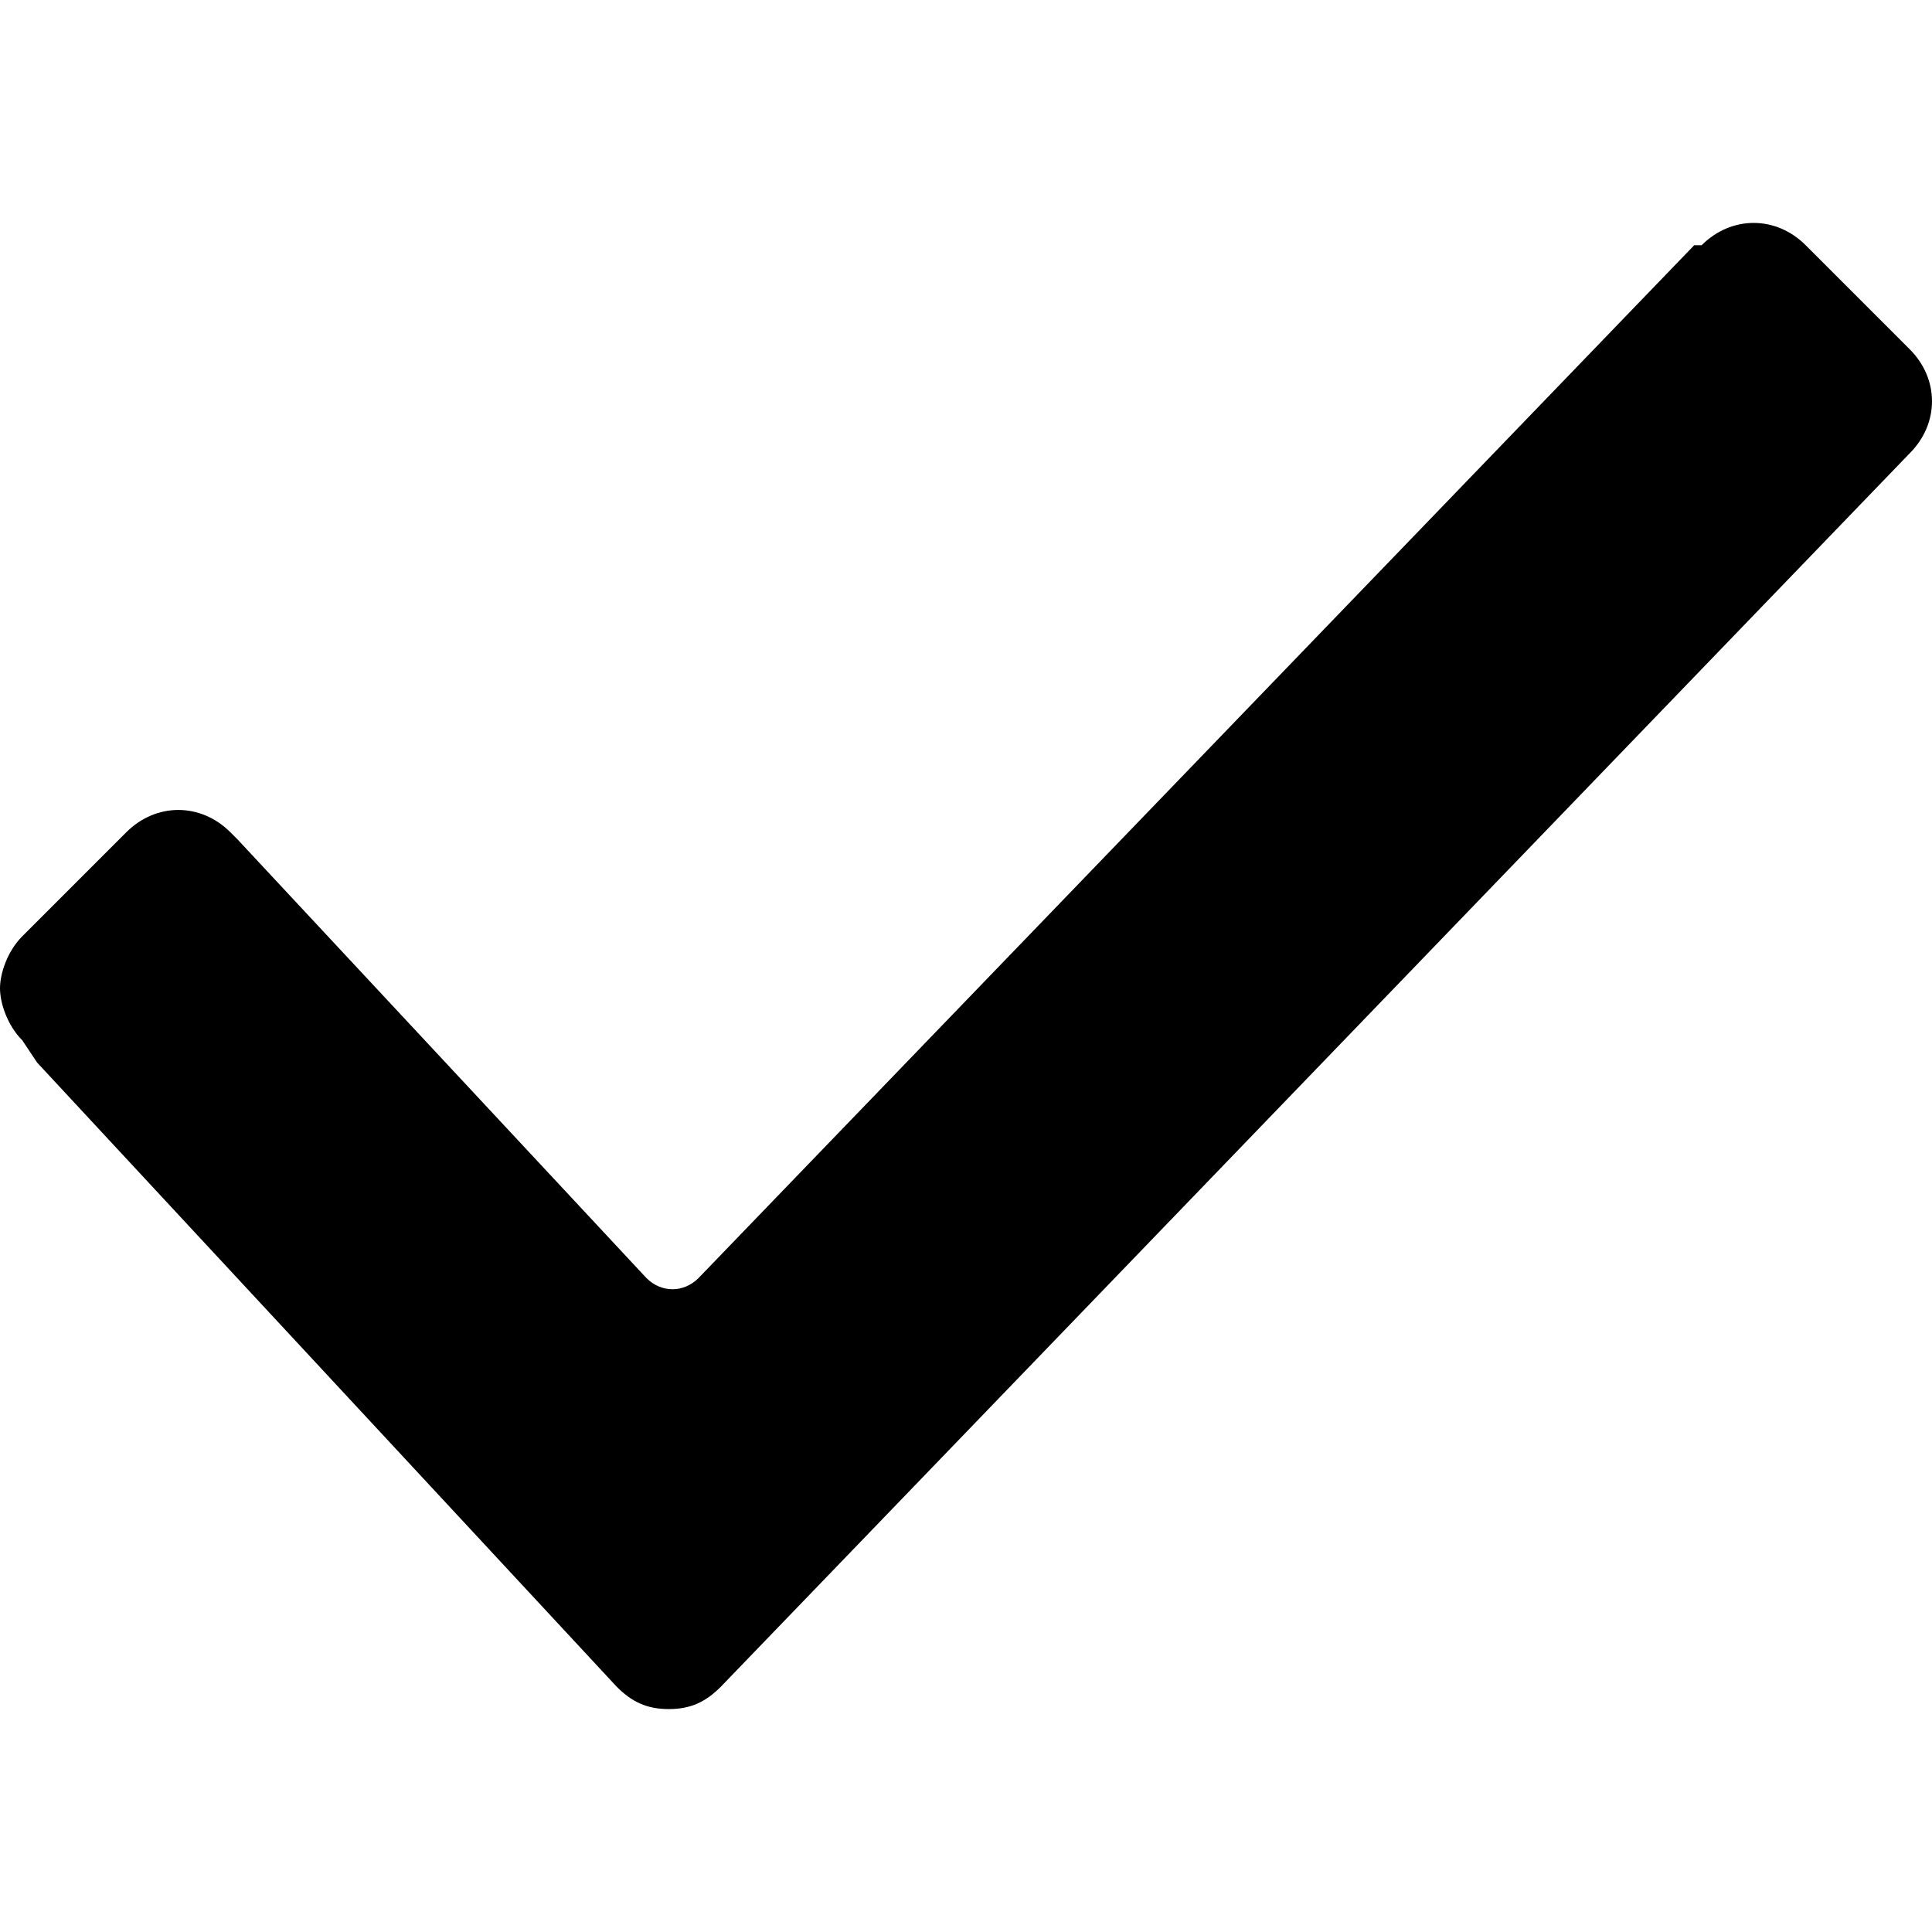
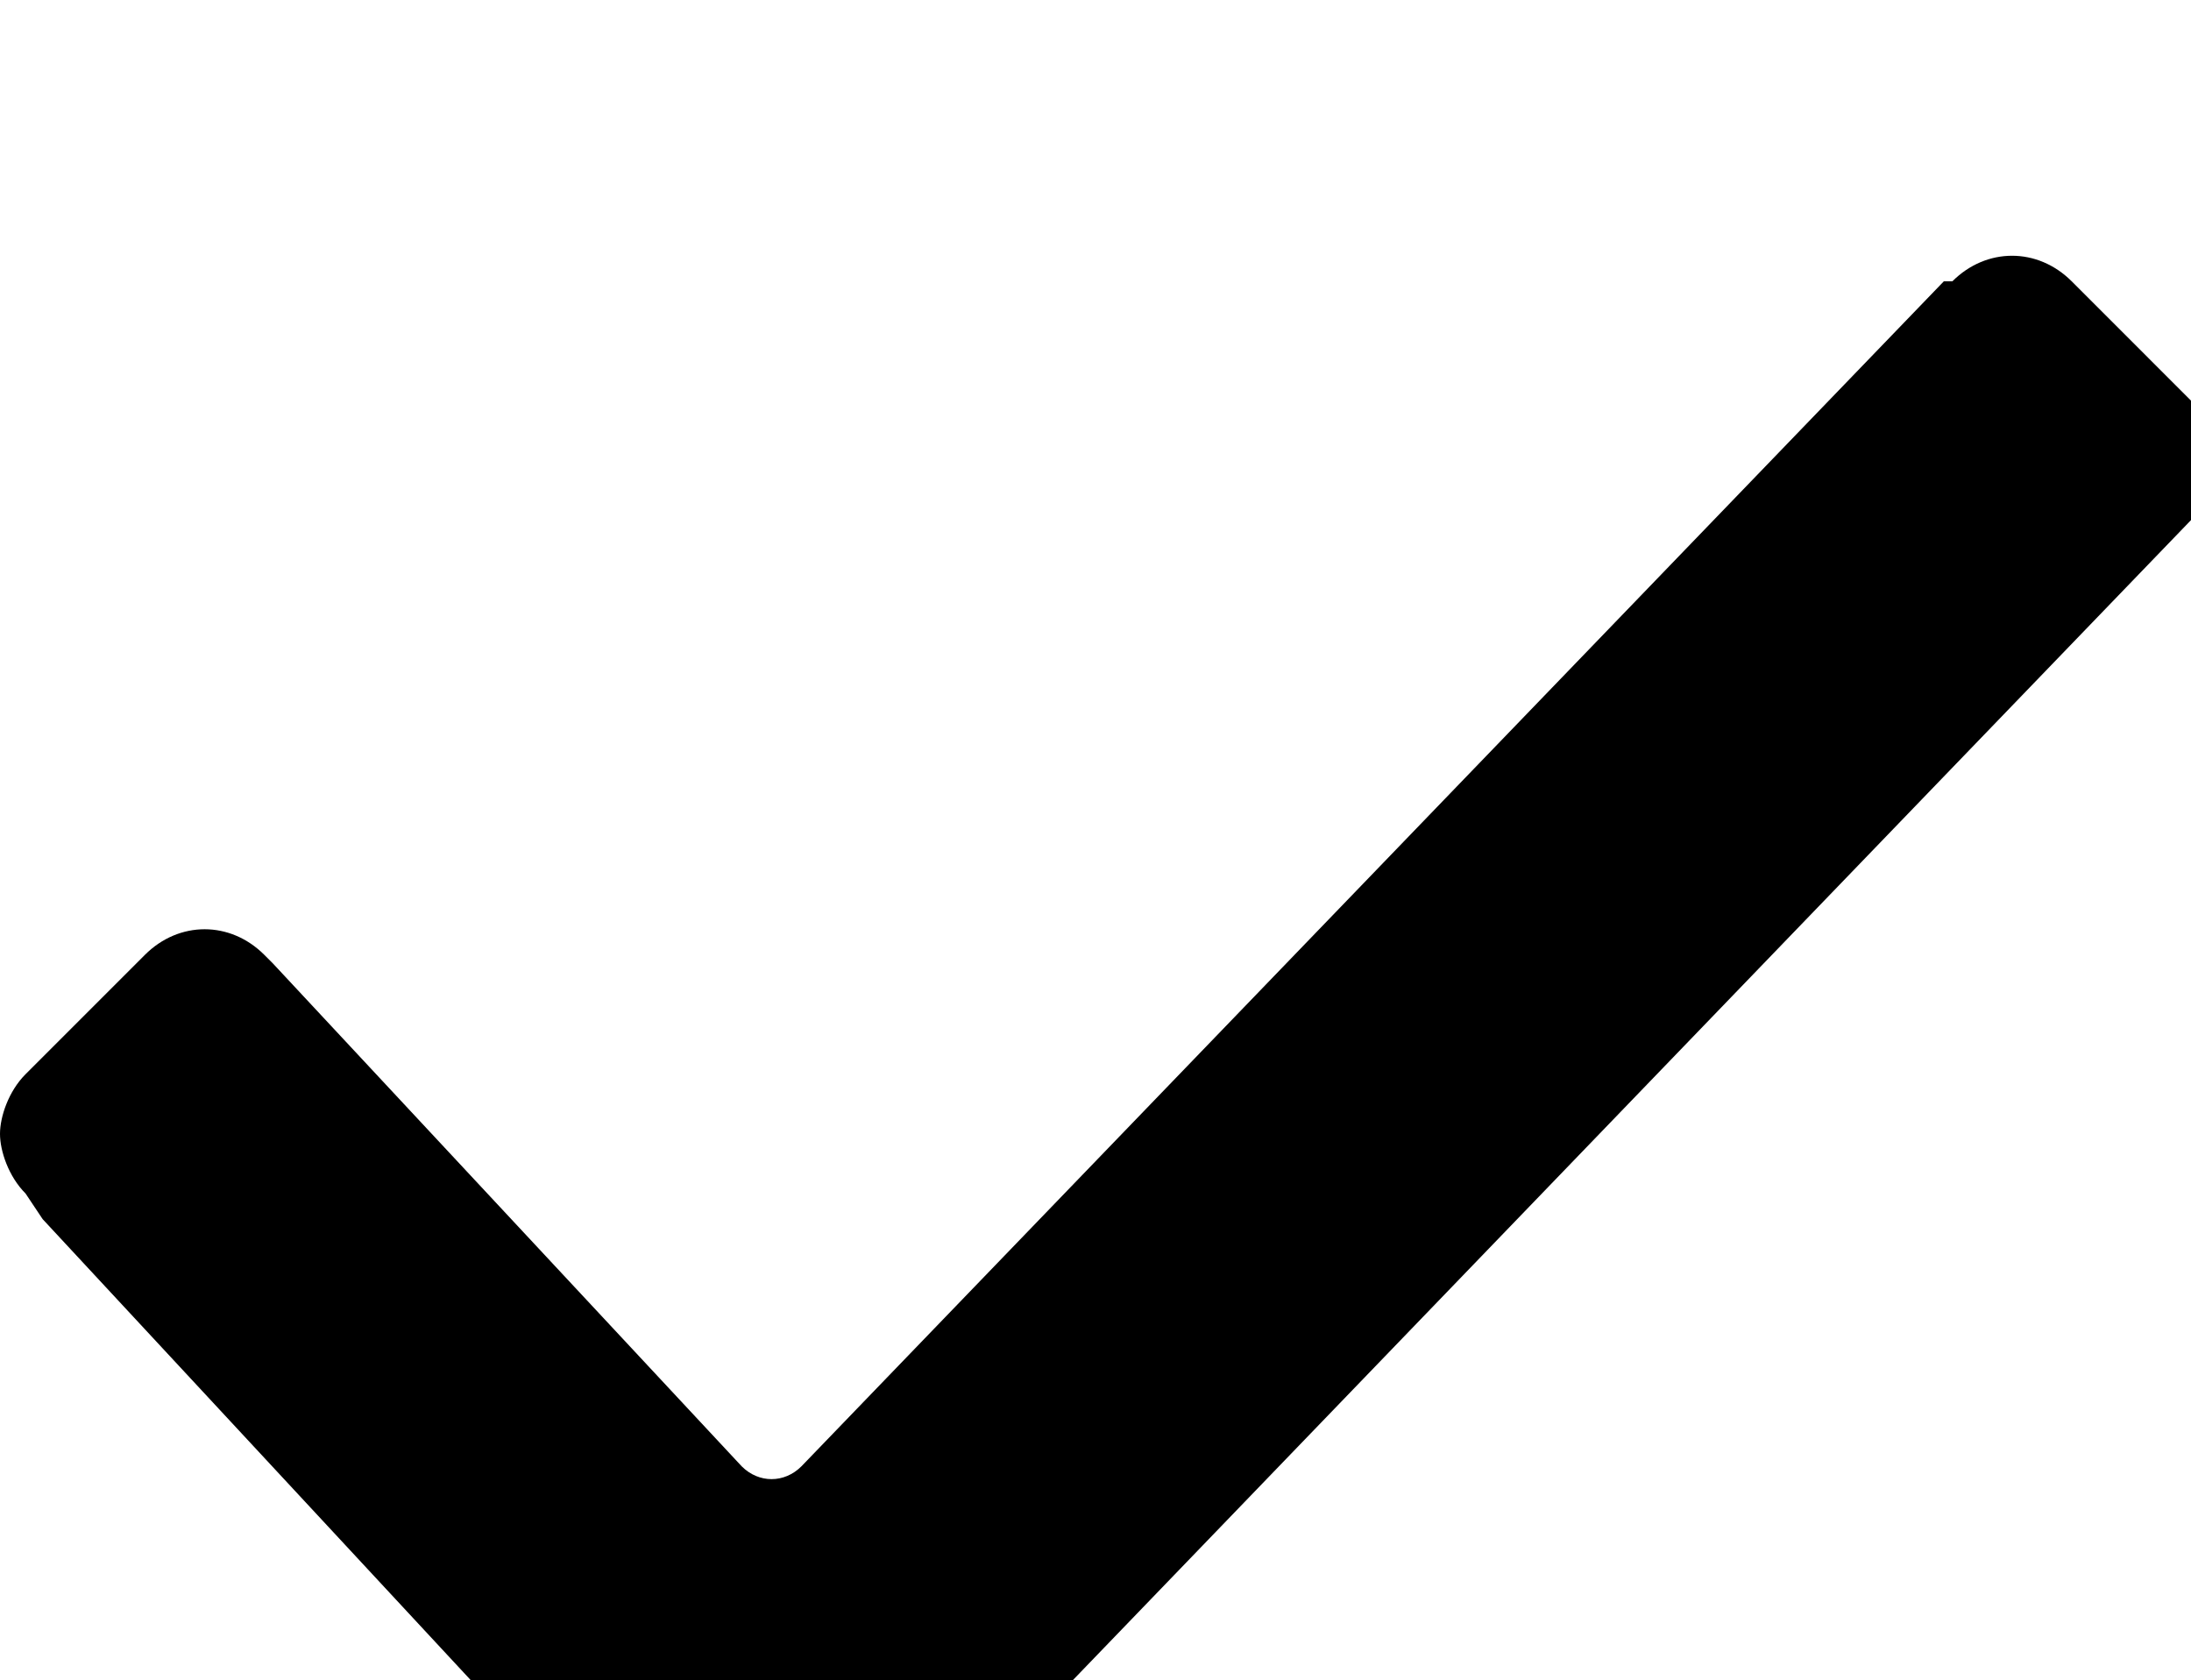
- <svg xmlns="http://www.w3.org/2000/svg" version="1.1" viewBox="0 0 26 26" enable-background="new 0 0 26 26">
+ <svg class="tick">
  <path d="m.3,14c-0.2-0.2-0.3-0.5-0.3-0.7s0.1-0.5 0.3-0.7l1.4-1.4c0.4-0.4 1-0.4 1.4,0l.1,.1 5.5,5.9c0.2,0.2 0.5,0.2 0.7,0l13.4-13.9h0.1v-8.88178e-16c0.4-0.4 1-0.4 1.4,0l1.4,1.4c0.4,0.4 0.4,1 0,1.4l0,0-16,16.6c-0.2,0.2-0.4,0.3-0.7,0.3-0.3,0-0.5-0.1-0.7-0.3l-7.8-8.4-.2-.3z" />
</svg>
